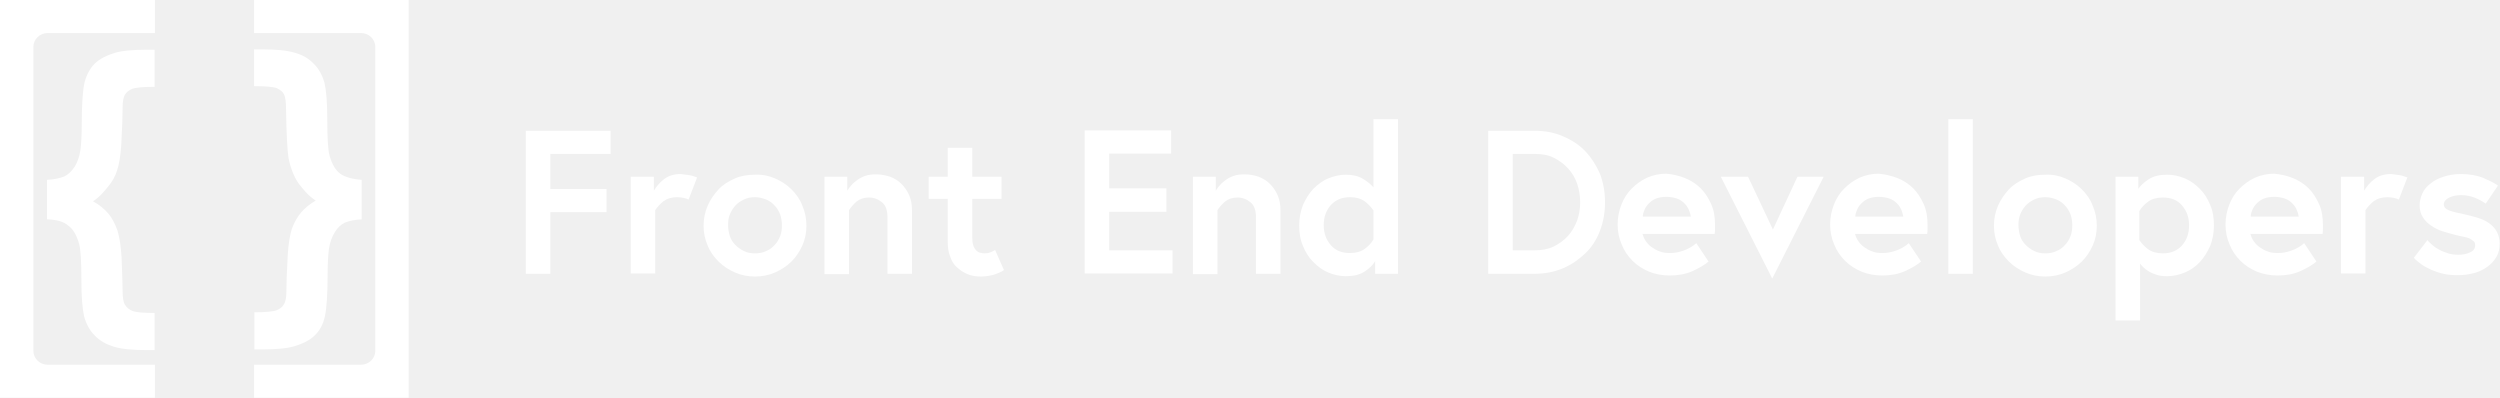
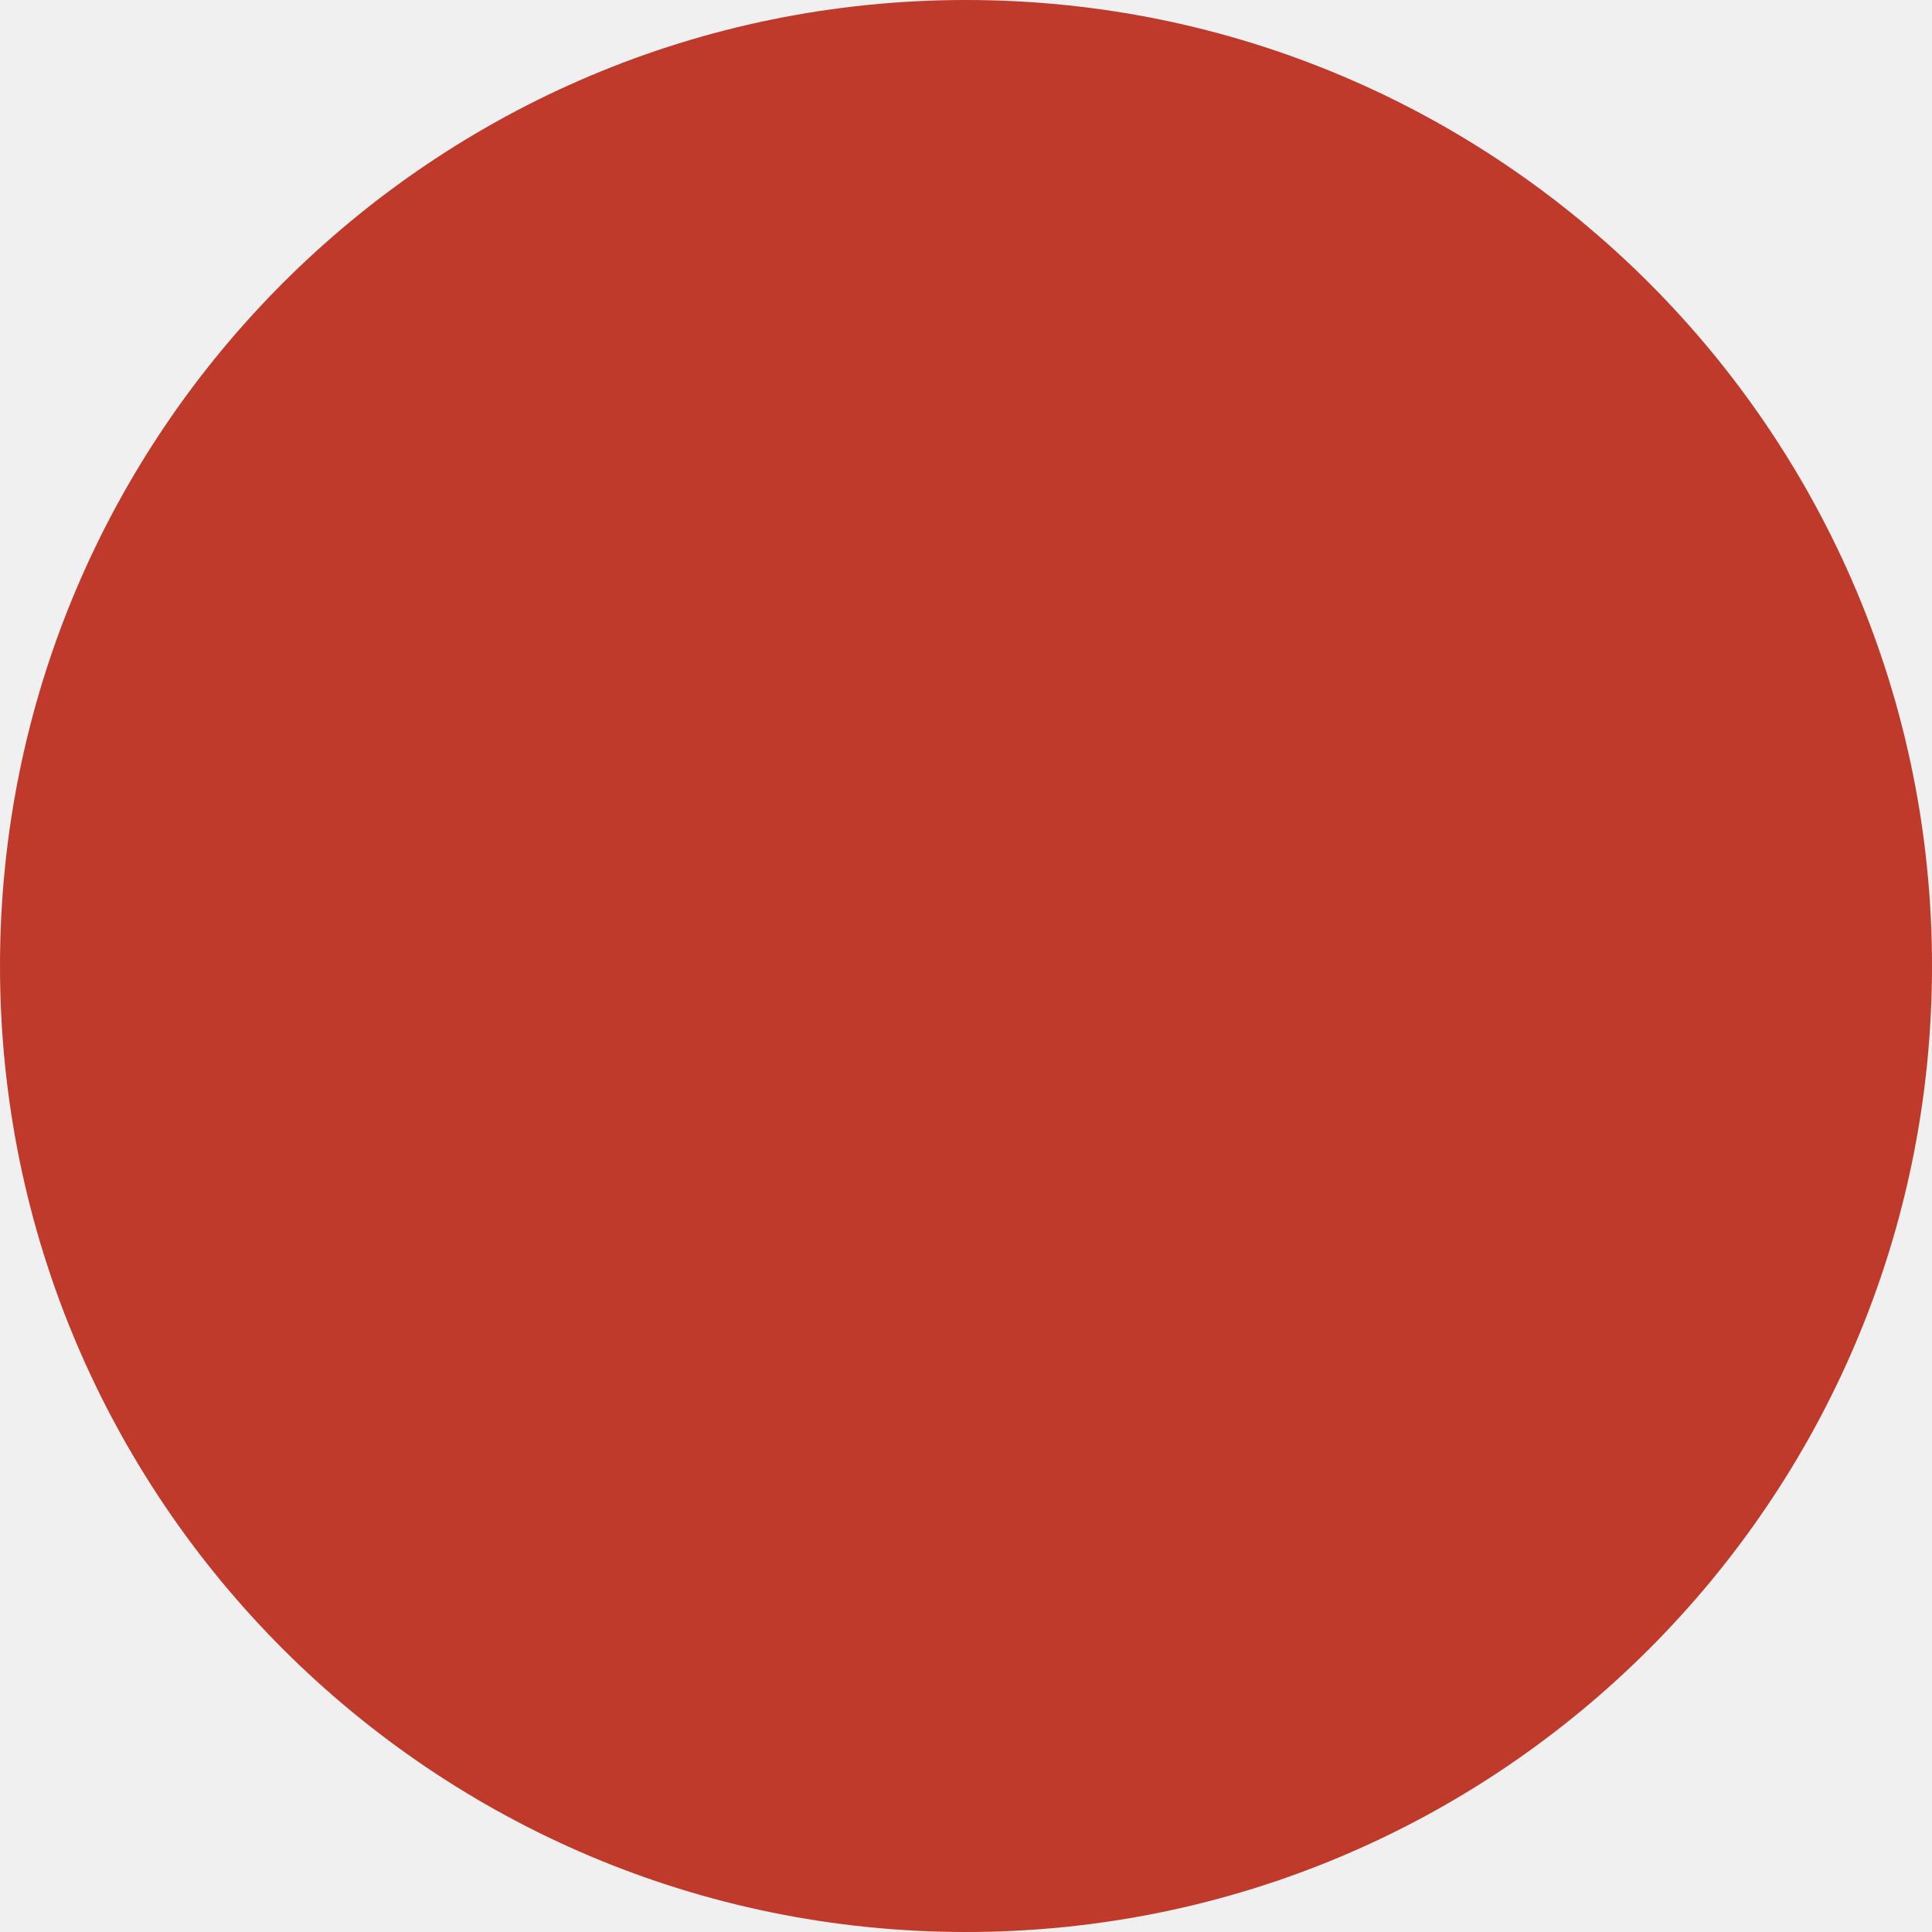
- <svg xmlns="http://www.w3.org/2000/svg" version="1.1" id="Layer_1" x="0px" y="0px" viewBox="0 0 734.1 116.8" style="enable-background:new 0 0 734.1 116.8;" xml:space="preserve">
+ <svg xmlns="http://www.w3.org/2000/svg" version="1.1" id="Layer_1" x="0px" y="0px" viewBox="0 0 120 120" style="enable-background:new 0 0 120 120;" xml:space="preserve">
  <style type="text/css">
- 	.st0{fill:#FFFFFF;}
+ 	.st0{fill:#BF3A2A;}
</style>
-   <g>
-     <g>
-       <path class="st0" d="M178.1,55.5v6.8h-16.5v18.1h-7.2v-42h24.9v6.8h-17.7v10.3H178.1z" />
-       <path class="st0" d="M202.2,51.4c0.8,0.1,1.7,0.4,2.5,0.7l-2.5,6.5c-0.4-0.2-0.9-0.4-1.5-0.5c-0.6-0.1-1.2-0.2-1.8-0.2    c-1.7,0-3,0.4-4.1,1.2c-1,0.8-1.8,1.7-2.4,2.6v18.6h-7.2V51.9h6.8v4.1c0.7-1.2,1.7-2.4,3-3.4s2.9-1.5,4.9-1.5    C200.6,51.2,201.4,51.3,202.2,51.4z" />
-       <path class="st0" d="M227.6,52.4c1.8,0.8,3.4,1.8,4.8,3.2s2.5,2.9,3.2,4.8c0.8,1.8,1.2,3.8,1.2,5.9c0,2.1-0.4,4-1.2,5.8    c-0.8,1.8-1.9,3.4-3.2,4.7s-3,2.4-4.8,3.2c-1.8,0.8-3.8,1.2-5.9,1.2c-2.1,0-4.1-0.4-5.9-1.2c-1.8-0.8-3.4-1.8-4.8-3.2    s-2.5-2.9-3.2-4.7c-0.8-1.8-1.2-3.8-1.2-5.8c0-2.1,0.4-4,1.2-5.9c0.8-1.8,1.9-3.4,3.2-4.8s3-2.4,4.8-3.2c1.8-0.8,3.8-1.1,5.9-1.1    C223.8,51.2,225.8,51.6,227.6,52.4z M225,73.7c1-0.4,1.8-1,2.5-1.8c0.7-0.7,1.2-1.6,1.6-2.6c0.4-1,0.5-2.1,0.5-3.2    c0-1.1-0.2-2.2-0.5-3.1c-0.4-1-0.9-1.9-1.6-2.6c-0.7-0.8-1.5-1.4-2.5-1.8s-2.1-0.7-3.3-0.7c-1.2,0-2.3,0.2-3.3,0.7s-1.8,1-2.5,1.8    c-0.7,0.8-1.2,1.6-1.6,2.6s-0.5,2-0.5,3.1c0,1.1,0.2,2.2,0.5,3.2s0.9,1.9,1.6,2.6c0.7,0.7,1.5,1.3,2.5,1.8s2.1,0.7,3.3,0.7    C222.9,74.4,224,74.2,225,73.7z" />
-       <path class="st0" d="M261.4,51.9c1.3,0.5,2.4,1.2,3.3,2.1s1.7,2,2.3,3.4s0.8,2.8,0.8,4.6v18.4h-7.2V63.8c0-2-0.5-3.5-1.6-4.4    s-2.4-1.4-3.8-1.4c-1.5,0-2.7,0.4-3.7,1.2c-0.9,0.8-1.6,1.6-2.2,2.5v18.8h-7.2V51.9h6.7v4.1c0.3-0.5,0.7-1.1,1.2-1.6    c0.5-0.6,1.1-1.1,1.8-1.6c0.7-0.5,1.5-0.9,2.4-1.2c0.9-0.3,1.9-0.4,3.1-0.4C258.8,51.2,260.1,51.5,261.4,51.9z" />
-       <path class="st0" d="M278.3,51.9v-8.5h7.2v8.5h8.6v6.5h-8.6v11.5c0,0.9,0.1,1.6,0.3,2.2c0.2,0.6,0.5,1,0.8,1.4    c0.3,0.3,0.7,0.6,1.2,0.7c0.4,0.1,0.9,0.2,1.3,0.2c0.6,0,1.2-0.1,1.7-0.3c0.5-0.2,1-0.4,1.4-0.7l2.6,5.9c-0.8,0.6-1.9,1-3.1,1.4    c-1.2,0.3-2.4,0.5-3.7,0.5c-1.4,0-2.7-0.2-3.9-0.7c-1.2-0.5-2.2-1.2-3.1-2s-1.6-1.9-2-3.2c-0.5-1.2-0.7-2.6-0.7-4.1V58.4h-5.6    v-6.5H278.3z" />
-       <path class="st0" d="M342.5,55.4v6.8h-16.8v11.3h18.6v6.8h-25.8v-42h25.4v6.8h-18.2v10.2H342.5z" />
-       <path class="st0" d="M369.6,51.9c1.3,0.5,2.4,1.2,3.3,2.1s1.7,2,2.3,3.4s0.8,2.8,0.8,4.6v18.4h-7.2V63.8c0-2-0.5-3.5-1.6-4.4    s-2.4-1.4-3.8-1.4c-1.5,0-2.7,0.4-3.7,1.2c-0.9,0.8-1.6,1.6-2.2,2.5v18.8h-7.2V51.9h6.7v4.1c0.3-0.5,0.7-1.1,1.2-1.6    c0.5-0.6,1.1-1.1,1.8-1.6c0.7-0.5,1.5-0.9,2.4-1.2c0.9-0.3,1.9-0.4,3.1-0.4C367.1,51.2,368.4,51.5,369.6,51.9z" />
-       <path class="st0" d="M403.8,80.4v-3.7c-0.7,1.2-1.8,2.2-3.2,3.1c-1.4,0.9-3.2,1.3-5.4,1.3c-1.8,0-3.6-0.4-5.2-1.1    c-1.7-0.7-3.1-1.8-4.4-3.1c-1.3-1.3-2.3-2.9-3-4.7c-0.8-1.8-1.1-3.8-1.1-6c0-2.2,0.4-4.2,1.1-6c0.8-1.8,1.8-3.4,3-4.7    c1.3-1.3,2.7-2.4,4.4-3.1c1.7-0.7,3.4-1.1,5.2-1.1c2,0,3.7,0.4,5,1.2c1.3,0.8,2.3,1.6,3.1,2.5V35h7.2v45.4H403.8z M400.7,59.1    c-1.1-0.8-2.6-1.2-4.3-1.2c-2.4,0-4.2,0.8-5.6,2.3c-1.4,1.6-2.1,3.5-2.1,5.9s0.7,4.3,2.1,5.9c1.4,1.6,3.2,2.3,5.6,2.3    c1.8,0,3.2-0.4,4.3-1.2c1.1-0.8,2-1.7,2.6-2.8v-8.5C402.7,60.9,401.8,59.9,400.7,59.1z" />
-       <path class="st0" d="M458.9,40c2.6,1.1,4.8,2.5,6.6,4.4c1.8,1.9,3.2,4.1,4.3,6.6c1,2.6,1.5,5.4,1.5,8.4c0,3-0.5,5.8-1.5,8.4    c-1,2.6-2.4,4.8-4.3,6.6s-4,3.3-6.6,4.4s-5.4,1.6-8.4,1.6H437v-42h13.6C453.6,38.4,456.4,38.9,458.9,40z M456.2,72.4    c1.6-0.8,3-1.8,4.2-3.1c1.2-1.3,2-2.8,2.7-4.5c0.6-1.7,0.9-3.5,0.9-5.4s-0.3-3.7-0.9-5.5c-0.6-1.7-1.5-3.2-2.7-4.5    c-1.2-1.3-2.6-2.3-4.2-3.1c-1.6-0.8-3.5-1.1-5.5-1.1h-6.5v28.3h6.5C452.7,73.5,454.5,73.2,456.2,72.4z" />
-       <path class="st0" d="M494.8,52.3c1.7,0.7,3.3,1.7,4.6,3c1.3,1.3,2.3,2.9,3.1,4.7c0.8,1.8,1.1,3.8,1.1,6v1.1c0,0.5,0,1-0.1,1.6    h-21.2c0.2,0.7,0.5,1.4,0.9,2s1,1.3,1.7,1.8c0.7,0.5,1.5,1,2.4,1.3c0.9,0.4,2,0.5,3.1,0.5c1.2,0,2.5-0.2,3.9-0.7s2.7-1.2,3.8-2.2    l3.6,5.4c-1.2,1-2.7,1.9-4.7,2.8s-4.2,1.3-6.7,1.3c-2.2,0-4.2-0.4-6-1.1c-1.9-0.8-3.5-1.8-4.9-3.2c-1.4-1.4-2.5-3-3.2-4.8    c-0.8-1.8-1.2-3.8-1.2-5.9c0-2,0.4-4,1.1-5.8c0.7-1.8,1.7-3.4,3-4.7c1.3-1.3,2.8-2.4,4.5-3.2c1.8-0.8,3.7-1.2,5.7-1.2    C491.3,51.2,493.1,51.6,494.8,52.3z M495.9,61.6c-0.3-0.7-0.7-1.3-1.3-1.9c-0.6-0.6-1.3-1.1-2.2-1.4s-1.9-0.5-3.1-0.5    c-1.2,0-2.2,0.2-3,0.5s-1.5,0.8-2.1,1.4s-1,1.2-1.3,1.9c-0.3,0.7-0.5,1.3-0.5,2h14.1C496.4,62.9,496.2,62.3,495.9,61.6z" />
-       <path class="st0" d="M520.6,67.4l7.2-15.5h7.7l-15.1,29.9l-15.1-29.9h8L520.6,67.4z" />
-       <path class="st0" d="M557.2,52.3c1.7,0.7,3.3,1.7,4.6,3c1.3,1.3,2.3,2.9,3.1,4.7c0.8,1.8,1.1,3.8,1.1,6v1.1c0,0.5,0,1-0.1,1.6    h-21.2c0.2,0.7,0.5,1.4,0.9,2s1,1.3,1.7,1.8c0.7,0.5,1.5,1,2.4,1.3c0.9,0.4,2,0.5,3.1,0.5c1.2,0,2.5-0.2,3.9-0.7s2.7-1.2,3.8-2.2    l3.6,5.4c-1.2,1-2.7,1.9-4.7,2.8s-4.2,1.3-6.7,1.3c-2.2,0-4.2-0.4-6-1.1c-1.9-0.8-3.5-1.8-4.9-3.2c-1.4-1.4-2.5-3-3.2-4.8    c-0.8-1.8-1.2-3.8-1.2-5.9c0-2,0.4-4,1.1-5.8c0.7-1.8,1.7-3.4,3-4.7c1.3-1.3,2.8-2.4,4.5-3.2c1.8-0.8,3.7-1.2,5.7-1.2    C553.6,51.2,555.4,51.6,557.2,52.3z M558.3,61.6c-0.3-0.7-0.7-1.3-1.3-1.9c-0.6-0.6-1.3-1.1-2.2-1.4s-1.9-0.5-3.1-0.5    c-1.2,0-2.2,0.2-3,0.5s-1.5,0.8-2.1,1.4s-1,1.2-1.3,1.9c-0.3,0.7-0.5,1.3-0.5,2h14.1C558.7,62.9,558.6,62.3,558.3,61.6z" />
-       <path class="st0" d="M579.3,35v45.4h-7.2V35H579.3z" />
-       <path class="st0" d="M606.5,52.4c1.8,0.8,3.4,1.8,4.8,3.2s2.5,2.9,3.2,4.8c0.8,1.8,1.2,3.8,1.2,5.9c0,2.1-0.4,4-1.2,5.8    c-0.8,1.8-1.9,3.4-3.2,4.7s-3,2.4-4.8,3.2c-1.8,0.8-3.8,1.2-5.9,1.2c-2.1,0-4.1-0.4-5.9-1.2c-1.8-0.8-3.4-1.8-4.8-3.2    s-2.5-2.9-3.2-4.7c-0.8-1.8-1.2-3.8-1.2-5.8c0-2.1,0.4-4,1.2-5.9c0.8-1.8,1.9-3.4,3.2-4.8s3-2.4,4.8-3.2c1.8-0.8,3.8-1.1,5.9-1.1    C602.7,51.2,604.7,51.6,606.5,52.4z M603.9,73.7c1-0.4,1.8-1,2.5-1.8c0.7-0.7,1.2-1.6,1.6-2.6c0.4-1,0.5-2.1,0.5-3.2    c0-1.1-0.2-2.2-0.5-3.1c-0.4-1-0.9-1.9-1.6-2.6c-0.7-0.8-1.5-1.4-2.5-1.8s-2.1-0.7-3.3-0.7c-1.2,0-2.3,0.2-3.3,0.7s-1.8,1-2.5,1.8    c-0.7,0.8-1.2,1.6-1.6,2.6s-0.5,2-0.5,3.1c0,1.1,0.2,2.2,0.5,3.2s0.9,1.9,1.6,2.6c0.7,0.7,1.5,1.3,2.5,1.8s2.1,0.7,3.3,0.7    C601.8,74.4,602.9,74.2,603.9,73.7z" />
-       <path class="st0" d="M627.7,55.7c0.8-1.2,1.9-2.2,3.3-3.1c1.4-0.9,3.2-1.3,5.4-1.3c1.8,0,3.5,0.4,5.2,1.1c1.7,0.7,3.1,1.8,4.4,3.1    s2.3,2.9,3,4.7c0.8,1.8,1.1,3.8,1.1,6c0,2.2-0.4,4.2-1.1,6c-0.8,1.8-1.8,3.4-3,4.7s-2.7,2.4-4.4,3.1c-1.7,0.7-3.4,1.1-5.2,1.1    c-1.2,0-2.2-0.1-3.1-0.4c-0.9-0.3-1.7-0.6-2.3-1c-0.7-0.4-1.2-0.8-1.6-1.2s-0.8-0.8-1-1.1v16.7h-7.2V51.9h6.7V55.7z M630.8,73.2    c1.1,0.8,2.6,1.2,4.3,1.2c2.4,0,4.2-0.8,5.6-2.3c1.4-1.6,2.1-3.5,2.1-5.9s-0.7-4.3-2.1-5.9s-3.2-2.3-5.6-2.3    c-1.8,0-3.2,0.4-4.3,1.2c-1.1,0.8-2,1.7-2.6,2.8v8.5C628.9,71.5,629.7,72.4,630.8,73.2z" />
-       <path class="st0" d="M673.3,52.3c1.7,0.7,3.3,1.7,4.6,3c1.3,1.3,2.3,2.9,3.1,4.7c0.8,1.8,1.1,3.8,1.1,6v1.1c0,0.5,0,1-0.1,1.6    h-21.2c0.2,0.7,0.5,1.4,0.9,2s1,1.3,1.7,1.8c0.7,0.5,1.5,1,2.4,1.3c0.9,0.4,2,0.5,3.1,0.5c1.2,0,2.5-0.2,3.9-0.7s2.7-1.2,3.8-2.2    l3.6,5.4c-1.2,1-2.7,1.9-4.7,2.8s-4.2,1.3-6.7,1.3c-2.2,0-4.2-0.4-6-1.1c-1.9-0.8-3.5-1.8-4.9-3.2c-1.4-1.4-2.5-3-3.2-4.8    c-0.8-1.8-1.2-3.8-1.2-5.9c0-2,0.4-4,1.1-5.8c0.7-1.8,1.7-3.4,3-4.7c1.3-1.3,2.8-2.4,4.5-3.2c1.8-0.8,3.7-1.2,5.7-1.2    C669.8,51.2,671.6,51.6,673.3,52.3z M674.4,61.6c-0.3-0.7-0.7-1.3-1.3-1.9c-0.6-0.6-1.3-1.1-2.2-1.4s-1.9-0.5-3.1-0.5    c-1.2,0-2.2,0.2-3,0.5s-1.5,0.8-2.1,1.4s-1,1.2-1.3,1.9c-0.3,0.7-0.5,1.3-0.5,2h14.1C674.9,62.9,674.7,62.3,674.4,61.6z" />
-       <path class="st0" d="M704.4,51.4c0.8,0.1,1.7,0.4,2.5,0.7l-2.5,6.5c-0.4-0.2-0.9-0.4-1.5-0.5c-0.6-0.1-1.2-0.2-1.8-0.2    c-1.7,0-3,0.4-4.1,1.2c-1,0.8-1.8,1.7-2.4,2.6v18.6h-7.2V51.9h6.8v4.1c0.7-1.2,1.7-2.4,3-3.4s2.9-1.5,4.9-1.5    C702.8,51.2,703.6,51.3,704.4,51.4z" />
-       <path class="st0" d="M714.4,72.1c0.6,0.5,1.2,0.9,2,1.3c0.7,0.4,1.6,0.7,2.5,1c0.9,0.3,1.9,0.4,3,0.4c1.3,0,2.4-0.2,3.4-0.7    c1-0.4,1.5-1.1,1.5-2.1c0-0.5-0.1-0.9-0.5-1.2c-0.3-0.3-0.7-0.5-1.2-0.8c-0.5-0.2-1.1-0.4-1.8-0.5c-0.7-0.1-1.4-0.3-2.2-0.5    c-1.3-0.3-2.6-0.7-3.9-1.1s-2.4-1-3.4-1.7c-1-0.7-1.8-1.5-2.4-2.5c-0.6-0.9-0.9-2.1-0.9-3.4c0-1.2,0.3-2.4,0.8-3.5    c0.5-1.1,1.3-2.1,2.4-2.9c1-0.9,2.3-1.5,3.8-2s3.2-0.8,5.1-0.8c2.5,0,4.7,0.4,6.5,1.1c1.8,0.8,3.3,1.5,4.4,2.3l-3.6,5.3    c-0.8-0.6-1.9-1.2-3.1-1.7c-1.2-0.5-2.6-0.8-4.1-0.8c-1.3,0-2.4,0.2-3.5,0.7c-1,0.5-1.6,1.2-1.6,2c0,0.8,0.5,1.4,1.6,1.8    c1,0.4,2.8,0.8,5.2,1.3c1.2,0.3,2.4,0.6,3.6,1c1.2,0.4,2.2,0.9,3.1,1.6s1.6,1.4,2.1,2.4s0.8,2.1,0.8,3.4c0,1.5-0.3,2.9-1,4    c-0.7,1.2-1.6,2.1-2.7,2.9s-2.4,1.4-3.9,1.8s-3,0.6-4.7,0.6c-1.5,0-2.9-0.1-4.2-0.4c-1.3-0.3-2.5-0.7-3.6-1.2    c-1.1-0.5-2.1-1-2.9-1.6s-1.6-1.2-2.2-1.9l4-5.2C713.3,71.2,713.9,71.6,714.4,72.1z" />
-     </g>
-     <g id="Logo_2_1_">
-       <g>
-         <path class="st0" d="M13.8,64.4V52.8c2.2-0.1,3.9-0.5,5.1-1c1.1-0.5,2.1-1.5,3-2.8c0.8-1.3,1.4-2.9,1.7-4.8     c0.2-1.5,0.4-4,0.4-7.6c0-5.9,0.3-10,0.8-12.3c0.6-2.3,1.6-4.2,3-5.6c1.4-1.4,3.6-2.5,6.3-3.3c1.9-0.5,4.8-0.8,8.9-0.8h2.4v10.9     c-3.4,0-5.6,0.2-6.6,0.6c-1,0.4-1.7,1-2.1,1.7c-0.5,0.8-0.7,2.1-0.7,4c0,1.9-0.1,5.5-0.4,10.9c-0.2,3-0.6,5.4-1.2,7.3     c-0.6,1.9-1.5,3.4-2.5,4.6c-1,1.2-2.5,3.2-4.6,4.5c1.8,1,3.3,2.2,4.5,3.6c1.2,1.4,2,3.1,2.7,5c0.6,2,1,4.6,1.2,7.9     c0.2,5,0.3,8.3,0.3,9.7c0,2,0.2,3.4,0.7,4.2c0.5,0.8,1.2,1.4,2.2,1.8c1,0.4,3.2,0.6,6.5,0.6v10.9H43c-4.2,0-7.3-0.3-9.6-1     c-2.2-0.7-4.1-1.7-5.6-3.3c-1.5-1.5-2.5-3.4-3.1-5.6c-0.5-2.2-0.8-5.7-0.8-10.5c0-5.6-0.2-9.2-0.7-10.9c-0.7-2.4-1.7-4.2-3.1-5.2     C18.8,65.1,16.7,64.5,13.8,64.4z" />
-         <path class="st0" d="M106.3,64.4c-2.2,0.1-3.9,0.5-5.1,1c-1.1,0.5-2.1,1.5-2.9,2.8c-0.8,1.3-1.4,2.9-1.7,4.8     c-0.2,1.5-0.4,4-0.4,7.6c0,5.9-0.3,10-0.8,12.3c-0.5,2.3-1.5,4.2-3,5.6c-1.4,1.4-3.6,2.5-6.4,3.3c-1.9,0.5-4.8,0.8-8.9,0.8h-2.4     V91.7c3.3,0,5.5-0.2,6.5-0.6c1-0.4,1.8-1,2.2-1.8c0.5-0.8,0.7-2.1,0.7-3.9c0-1.9,0.1-5.4,0.4-10.6c0.2-3.2,0.6-5.7,1.2-7.6     c0.7-1.9,1.6-3.5,2.7-4.8c1.1-1.3,2.6-2.5,4.3-3.5c-2.3-1.5-3.9-3.6-5-5c-1.4-2-2.4-4.6-3-7.6c-0.3-2.1-0.6-6.8-0.7-14     c0-2.3-0.2-3.8-0.6-4.6c-0.4-0.8-1.1-1.3-2.1-1.8c-1-0.4-3.2-0.6-6.7-0.6V14.5h2.4c4.2,0,7.3,0.3,9.6,1c2.2,0.6,4.1,1.7,5.6,3.3     c1.5,1.5,2.5,3.4,3.1,5.6c0.5,2.2,0.8,5.7,0.8,10.5c0,5.6,0.2,9.2,0.7,10.9c0.7,2.4,1.7,4.2,3.1,5.2c1.4,1,3.5,1.6,6.3,1.8V64.4z     " />
-       </g>
-       <g>
-         <path class="st0" d="M45.5,107.1H14c-2.3,0-4.2-1.8-4.2-4.1V13.8c0-2.3,1.9-4.1,4.2-4.1h31.5V0H14H0v13.8V103v13.8h14h31.5V107.1     z" />
-         <path class="st0" d="M106,0H74.6v9.7H106c2.3,0,4.2,1.8,4.2,4.1V103c0,2.3-1.9,4.1-4.2,4.1H74.6v9.7H106h14V103V13.8V0H106z" />
-       </g>
-     </g>
-   </g>
+   <circle class="st0" cx="60" cy="60" r="60" />
</svg>
